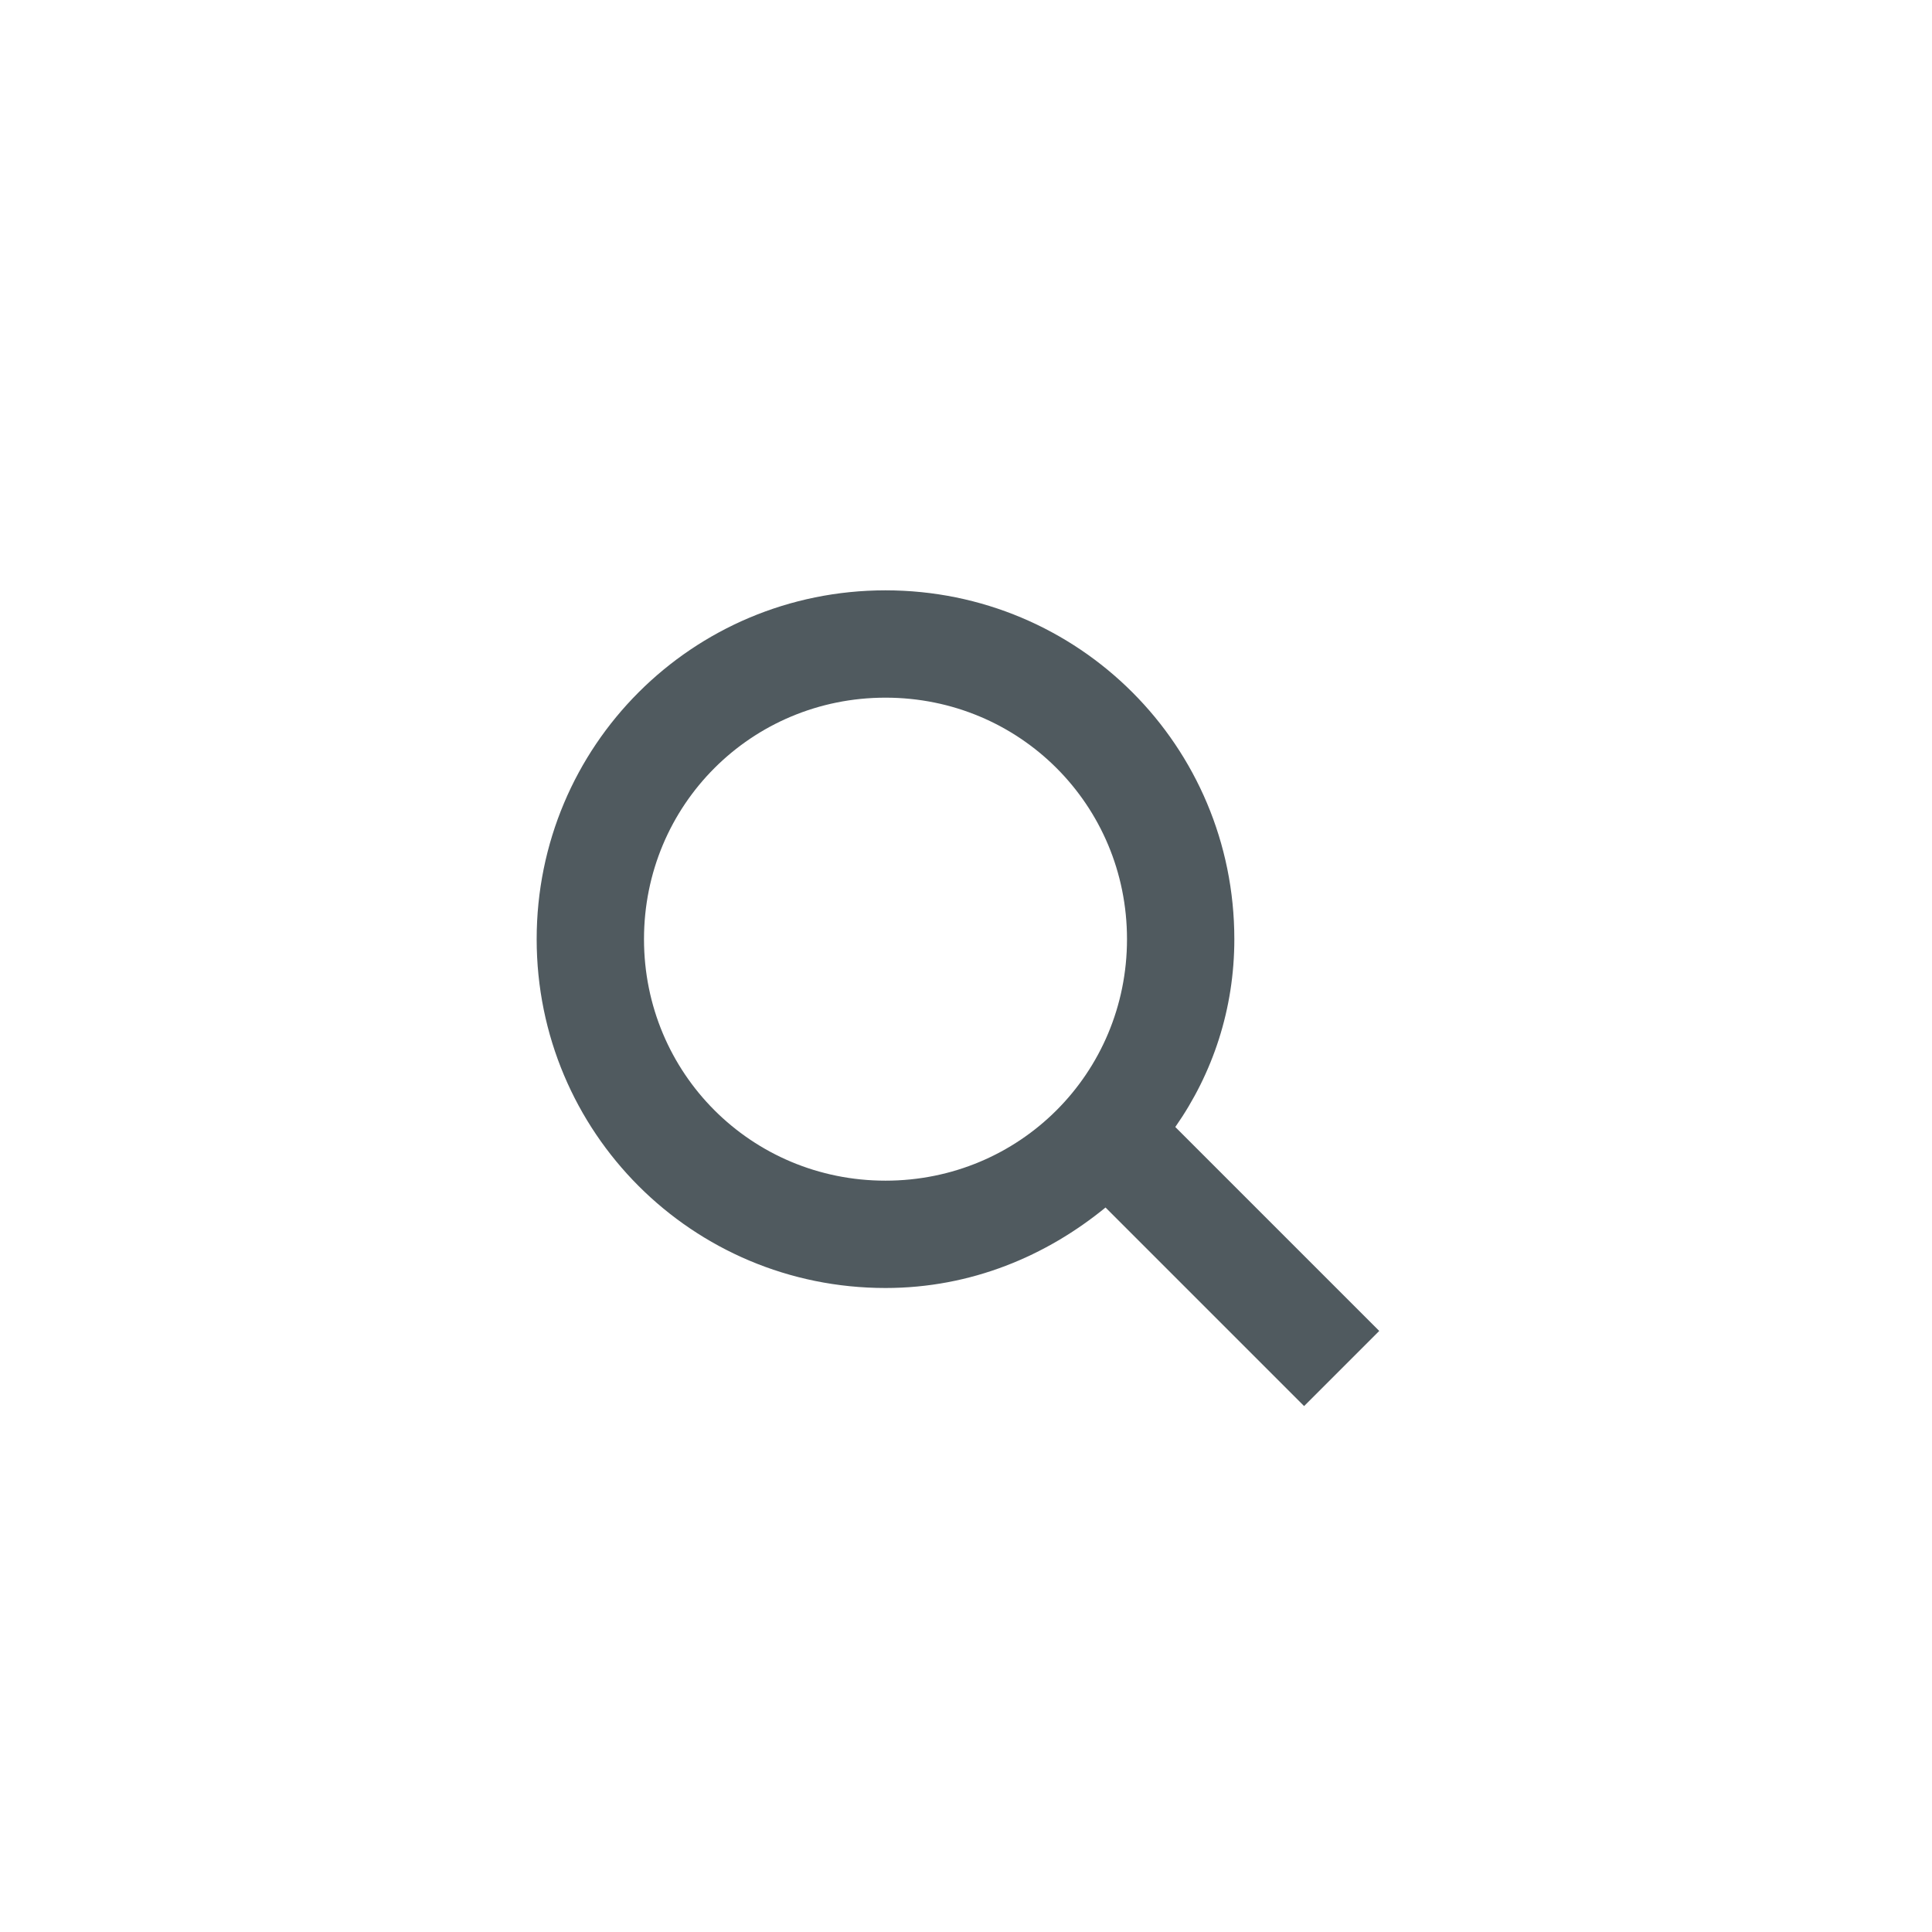
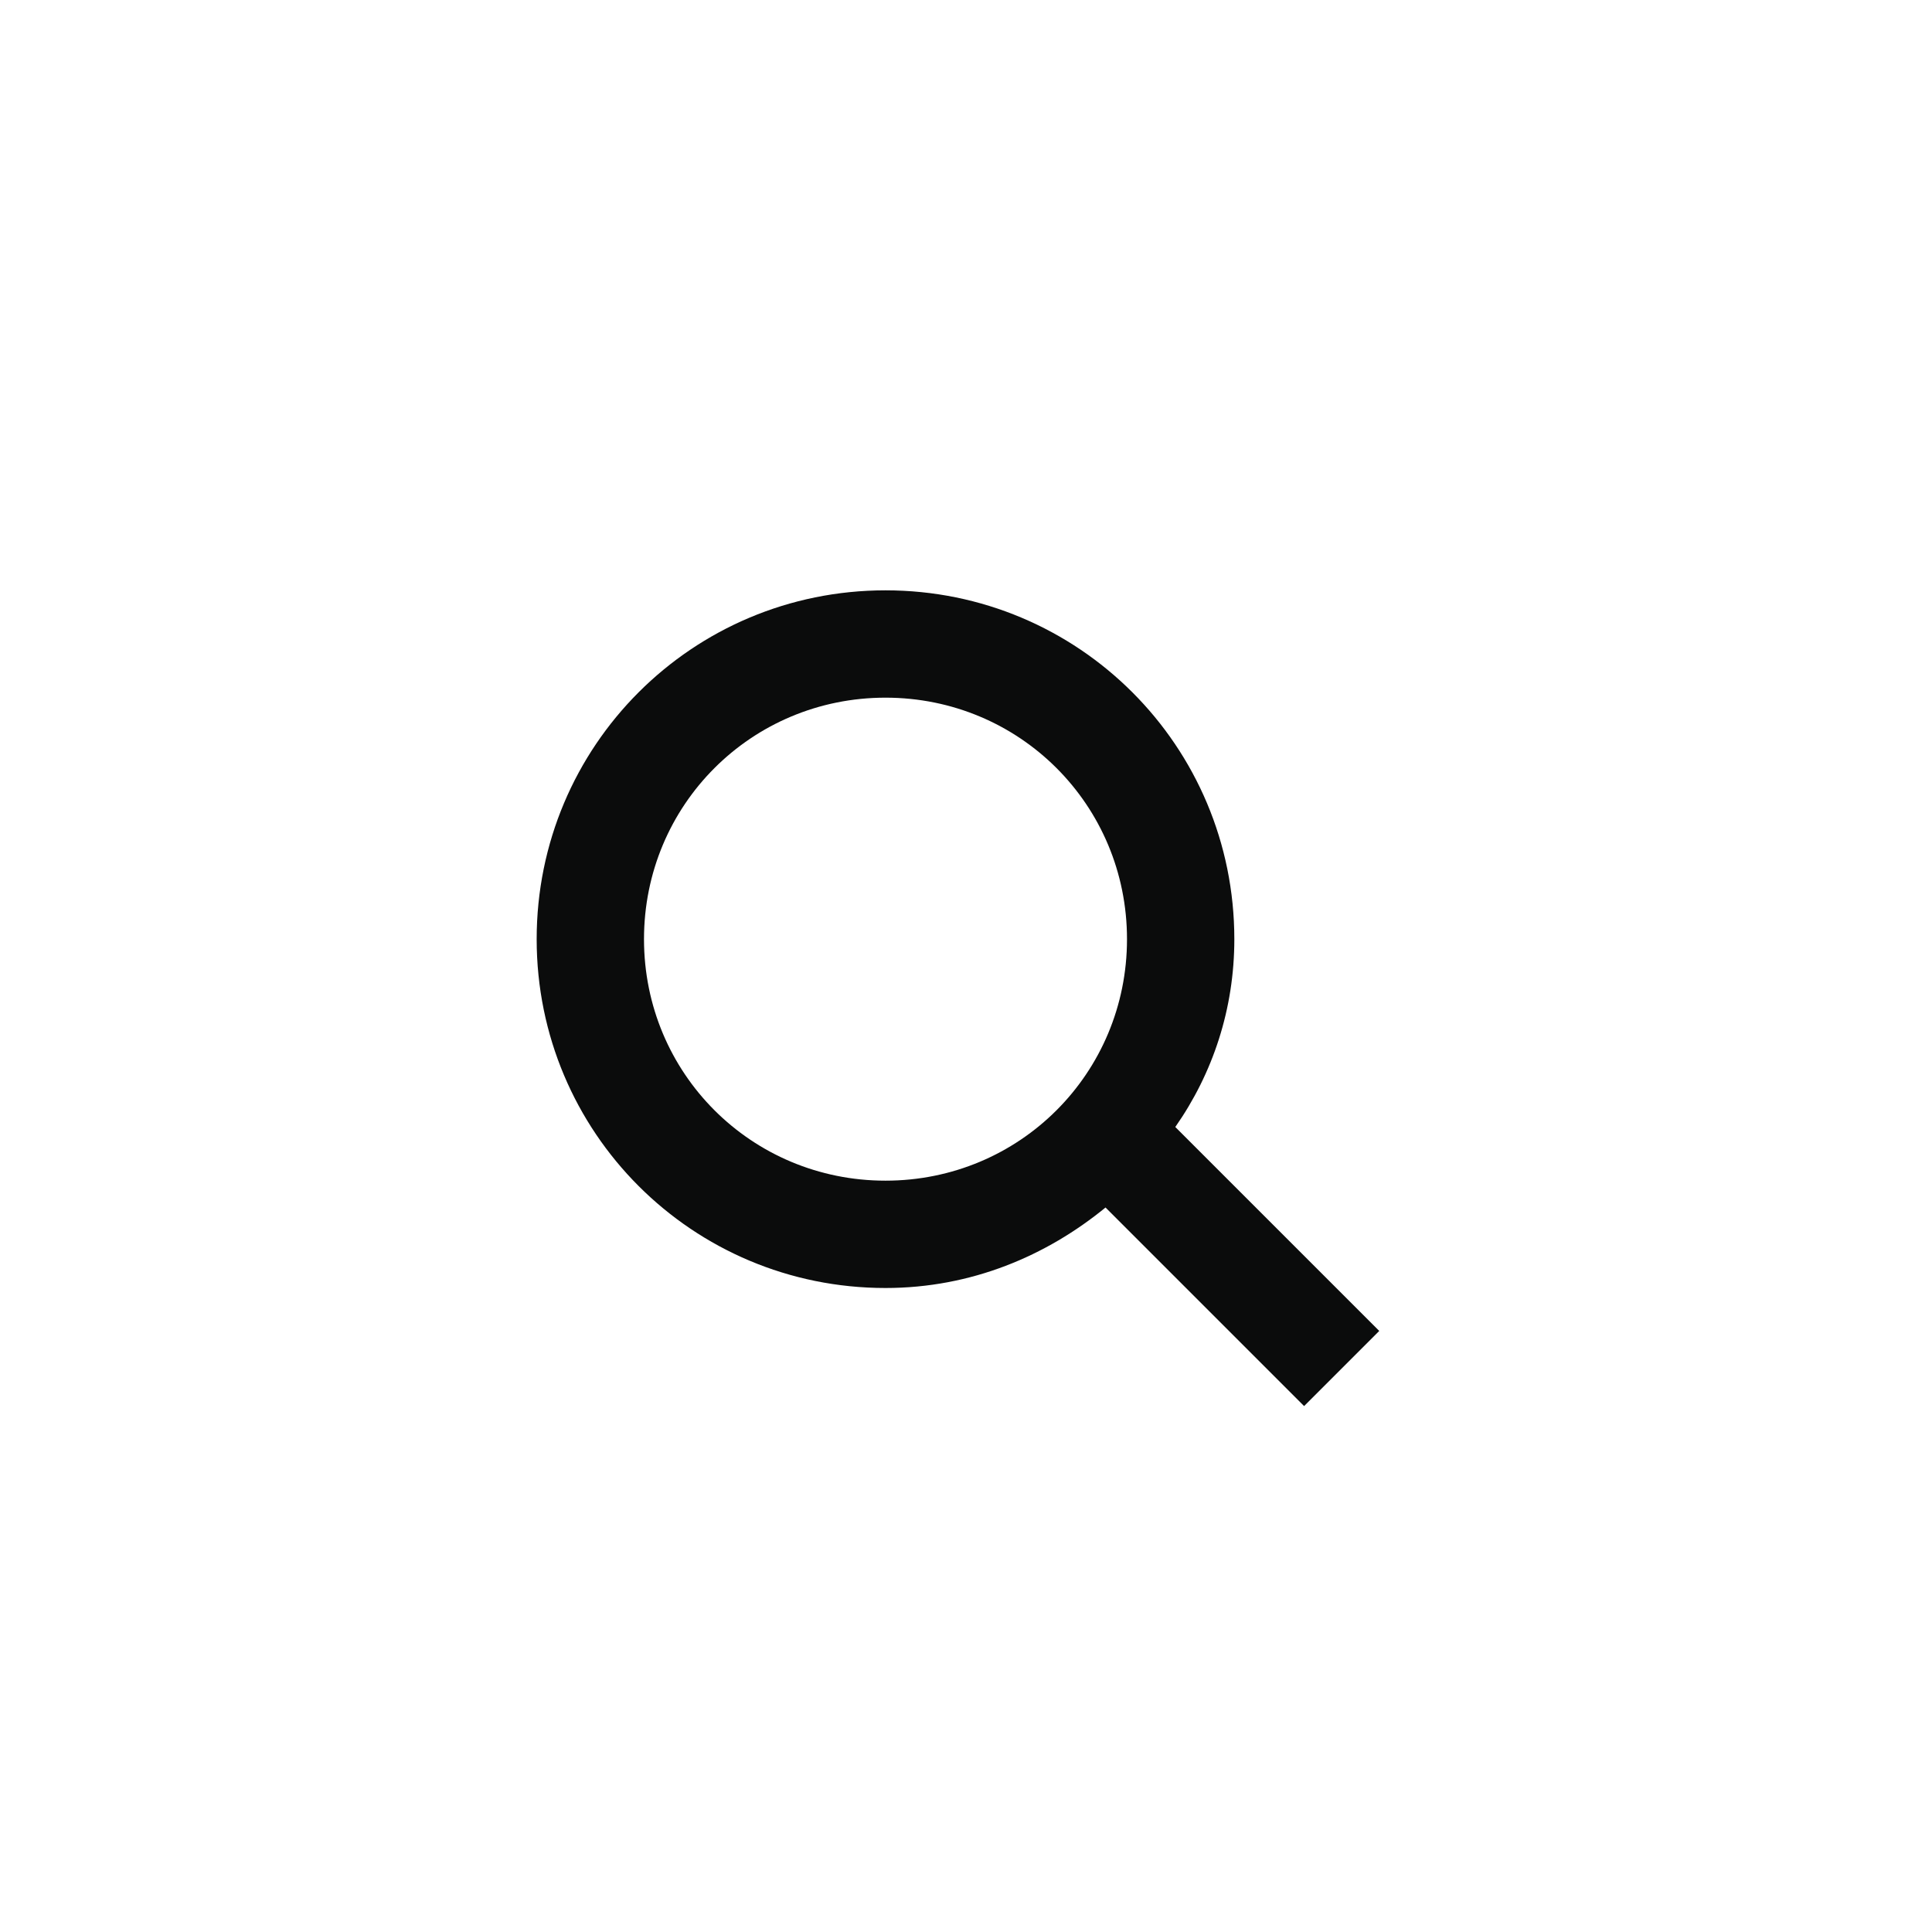
<svg xmlns="http://www.w3.org/2000/svg" viewBox="0 0 36 36" width="40" height="40">
-   <path d="M25.7 24.8L21.9 21c.7-1 1.1-2.2 1.1-3.5 0-3.6-2.9-6.5-6.5-6.5S10 13.9 10 17.5s2.9 6.5 6.5 6.5c1.6 0 3-.6 4.1-1.5l3.7 3.7 1.4-1.4zM12 17.5c0-2.5 2-4.5 4.5-4.5s4.5 2 4.5 4.5-2 4.5-4.5 4.5-4.5-2-4.5-4.5z" fill="#505a5f" />
+   <path d="M25.7 24.8L21.9 21c.7-1 1.1-2.2 1.1-3.5 0-3.6-2.9-6.5-6.5-6.5S10 13.9 10 17.5s2.9 6.5 6.5 6.5c1.6 0 3-.6 4.1-1.5l3.7 3.7 1.4-1.4zM12 17.5c0-2.5 2-4.5 4.5-4.5s4.5 2 4.5 4.5-2 4.5-4.5 4.5-4.5-2-4.5-4.5z" fill="#0b0c0c" />
</svg>
